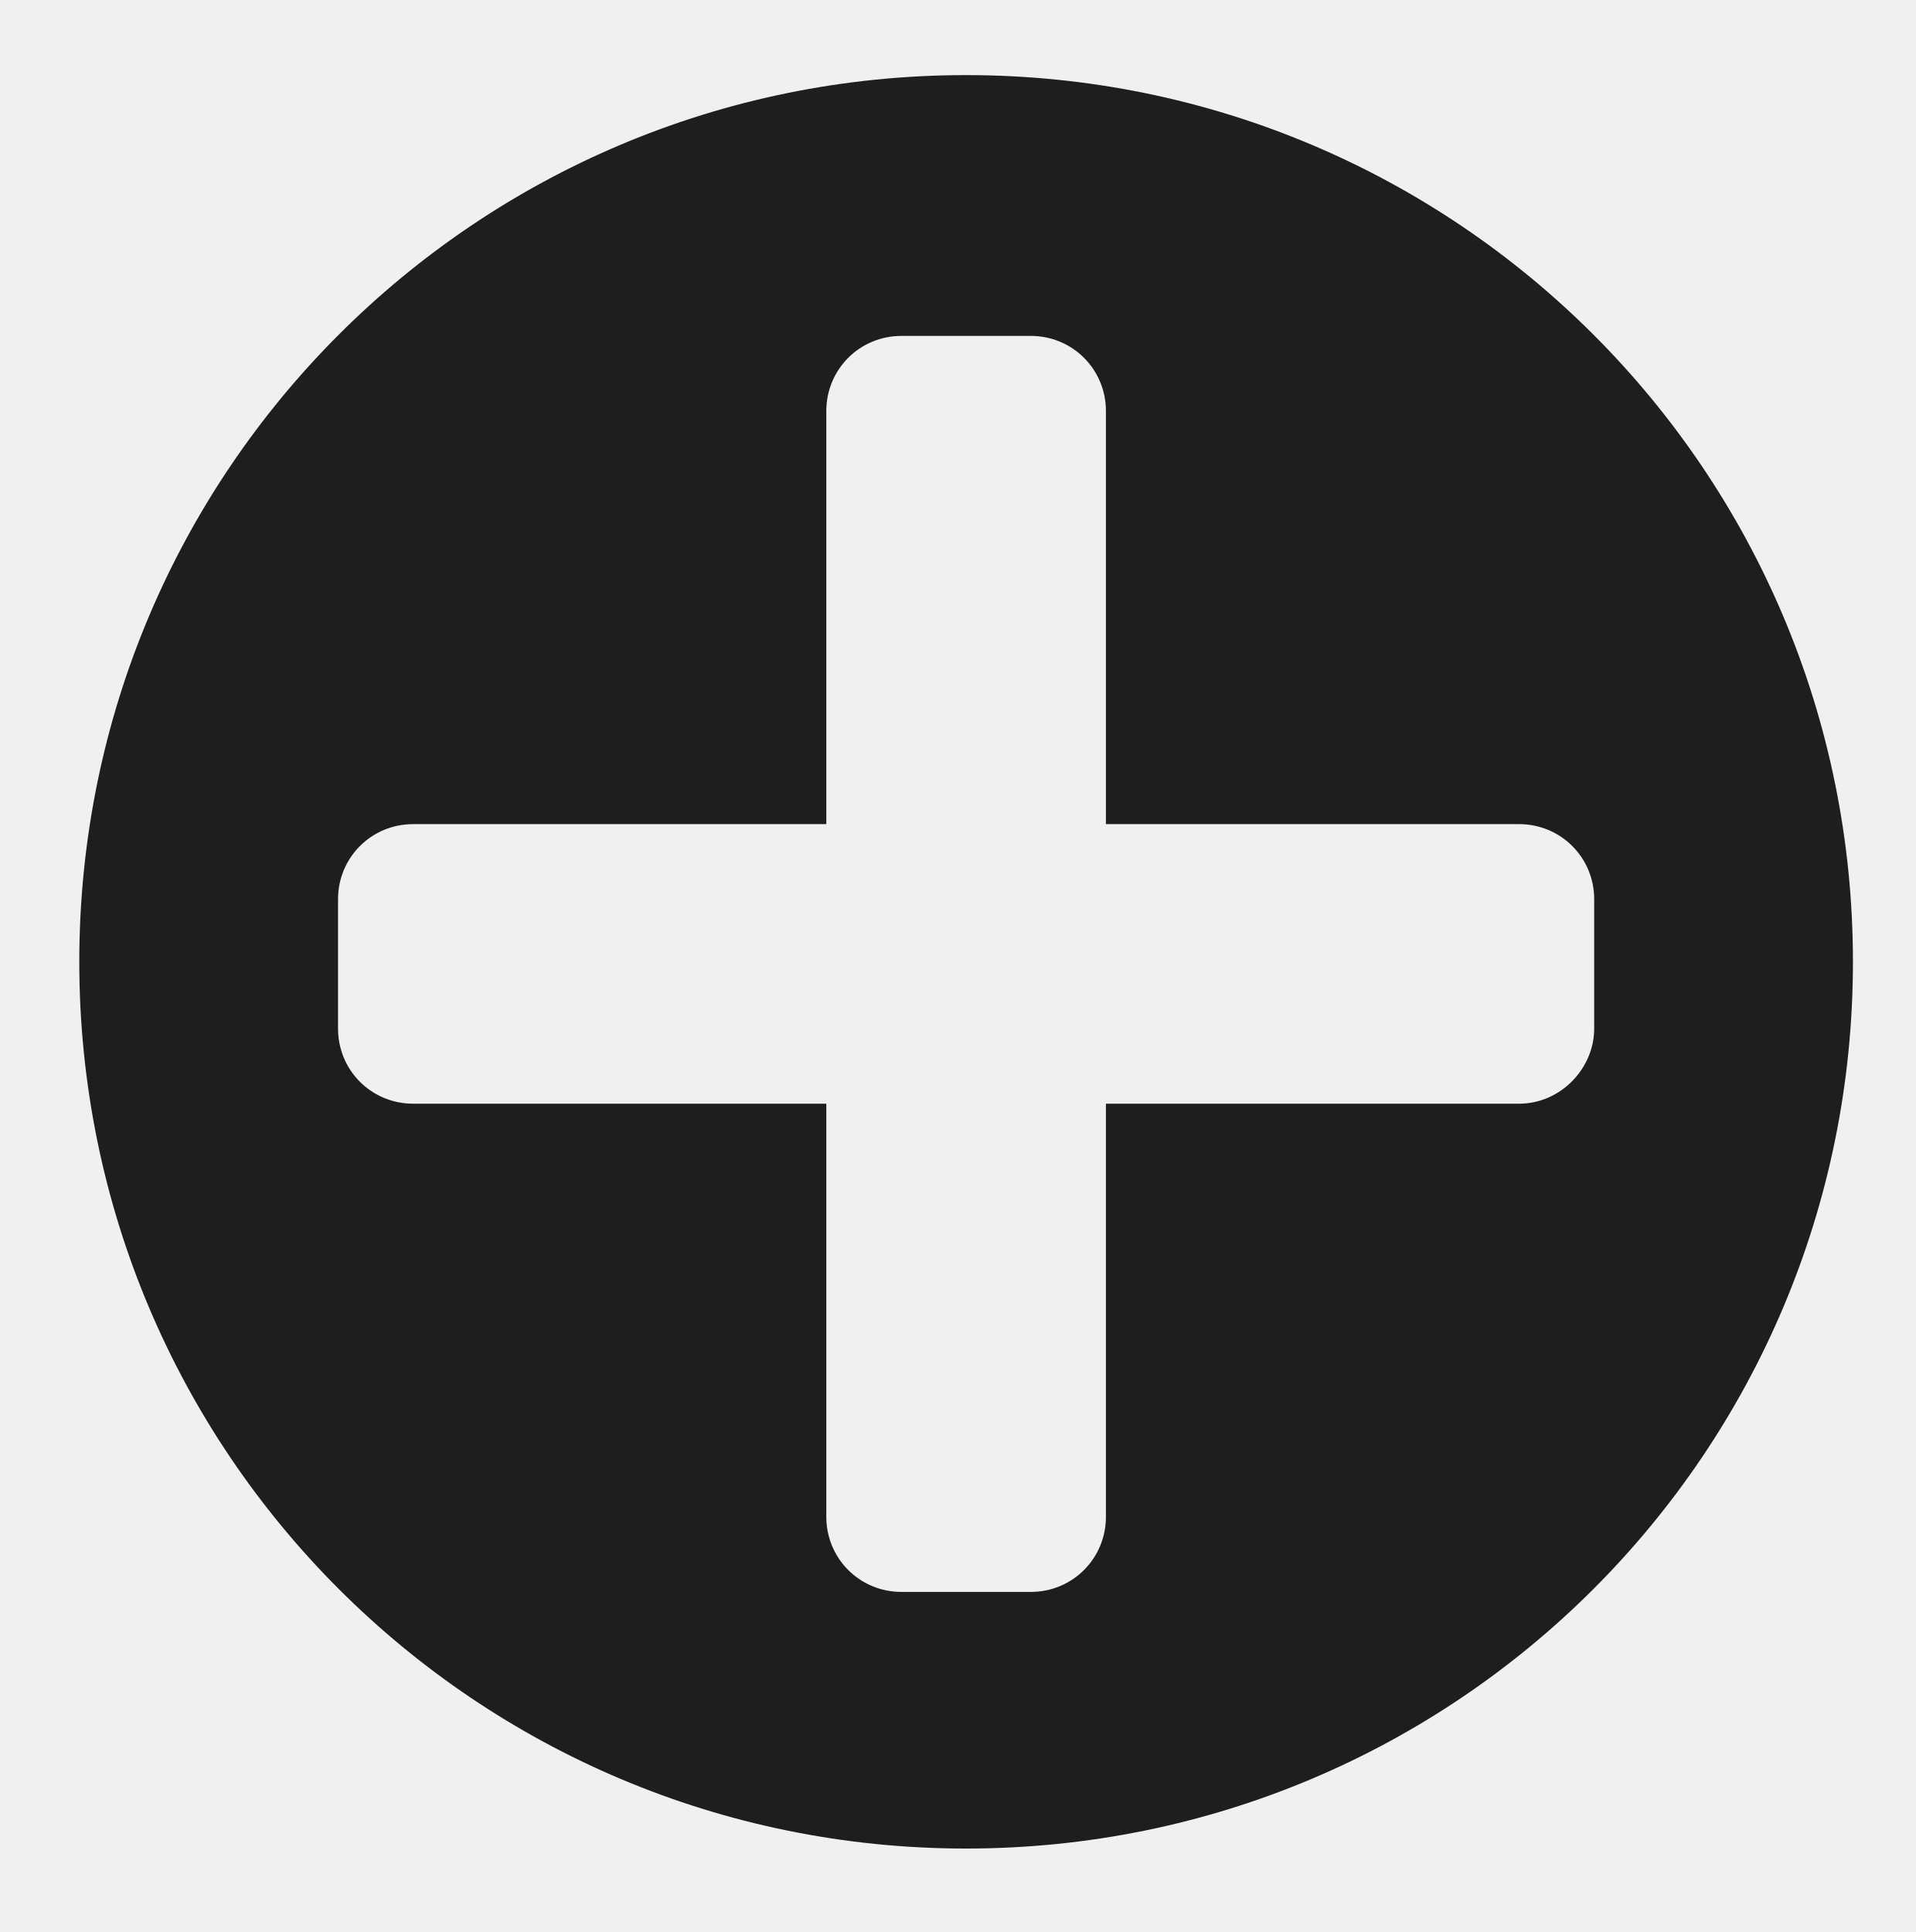
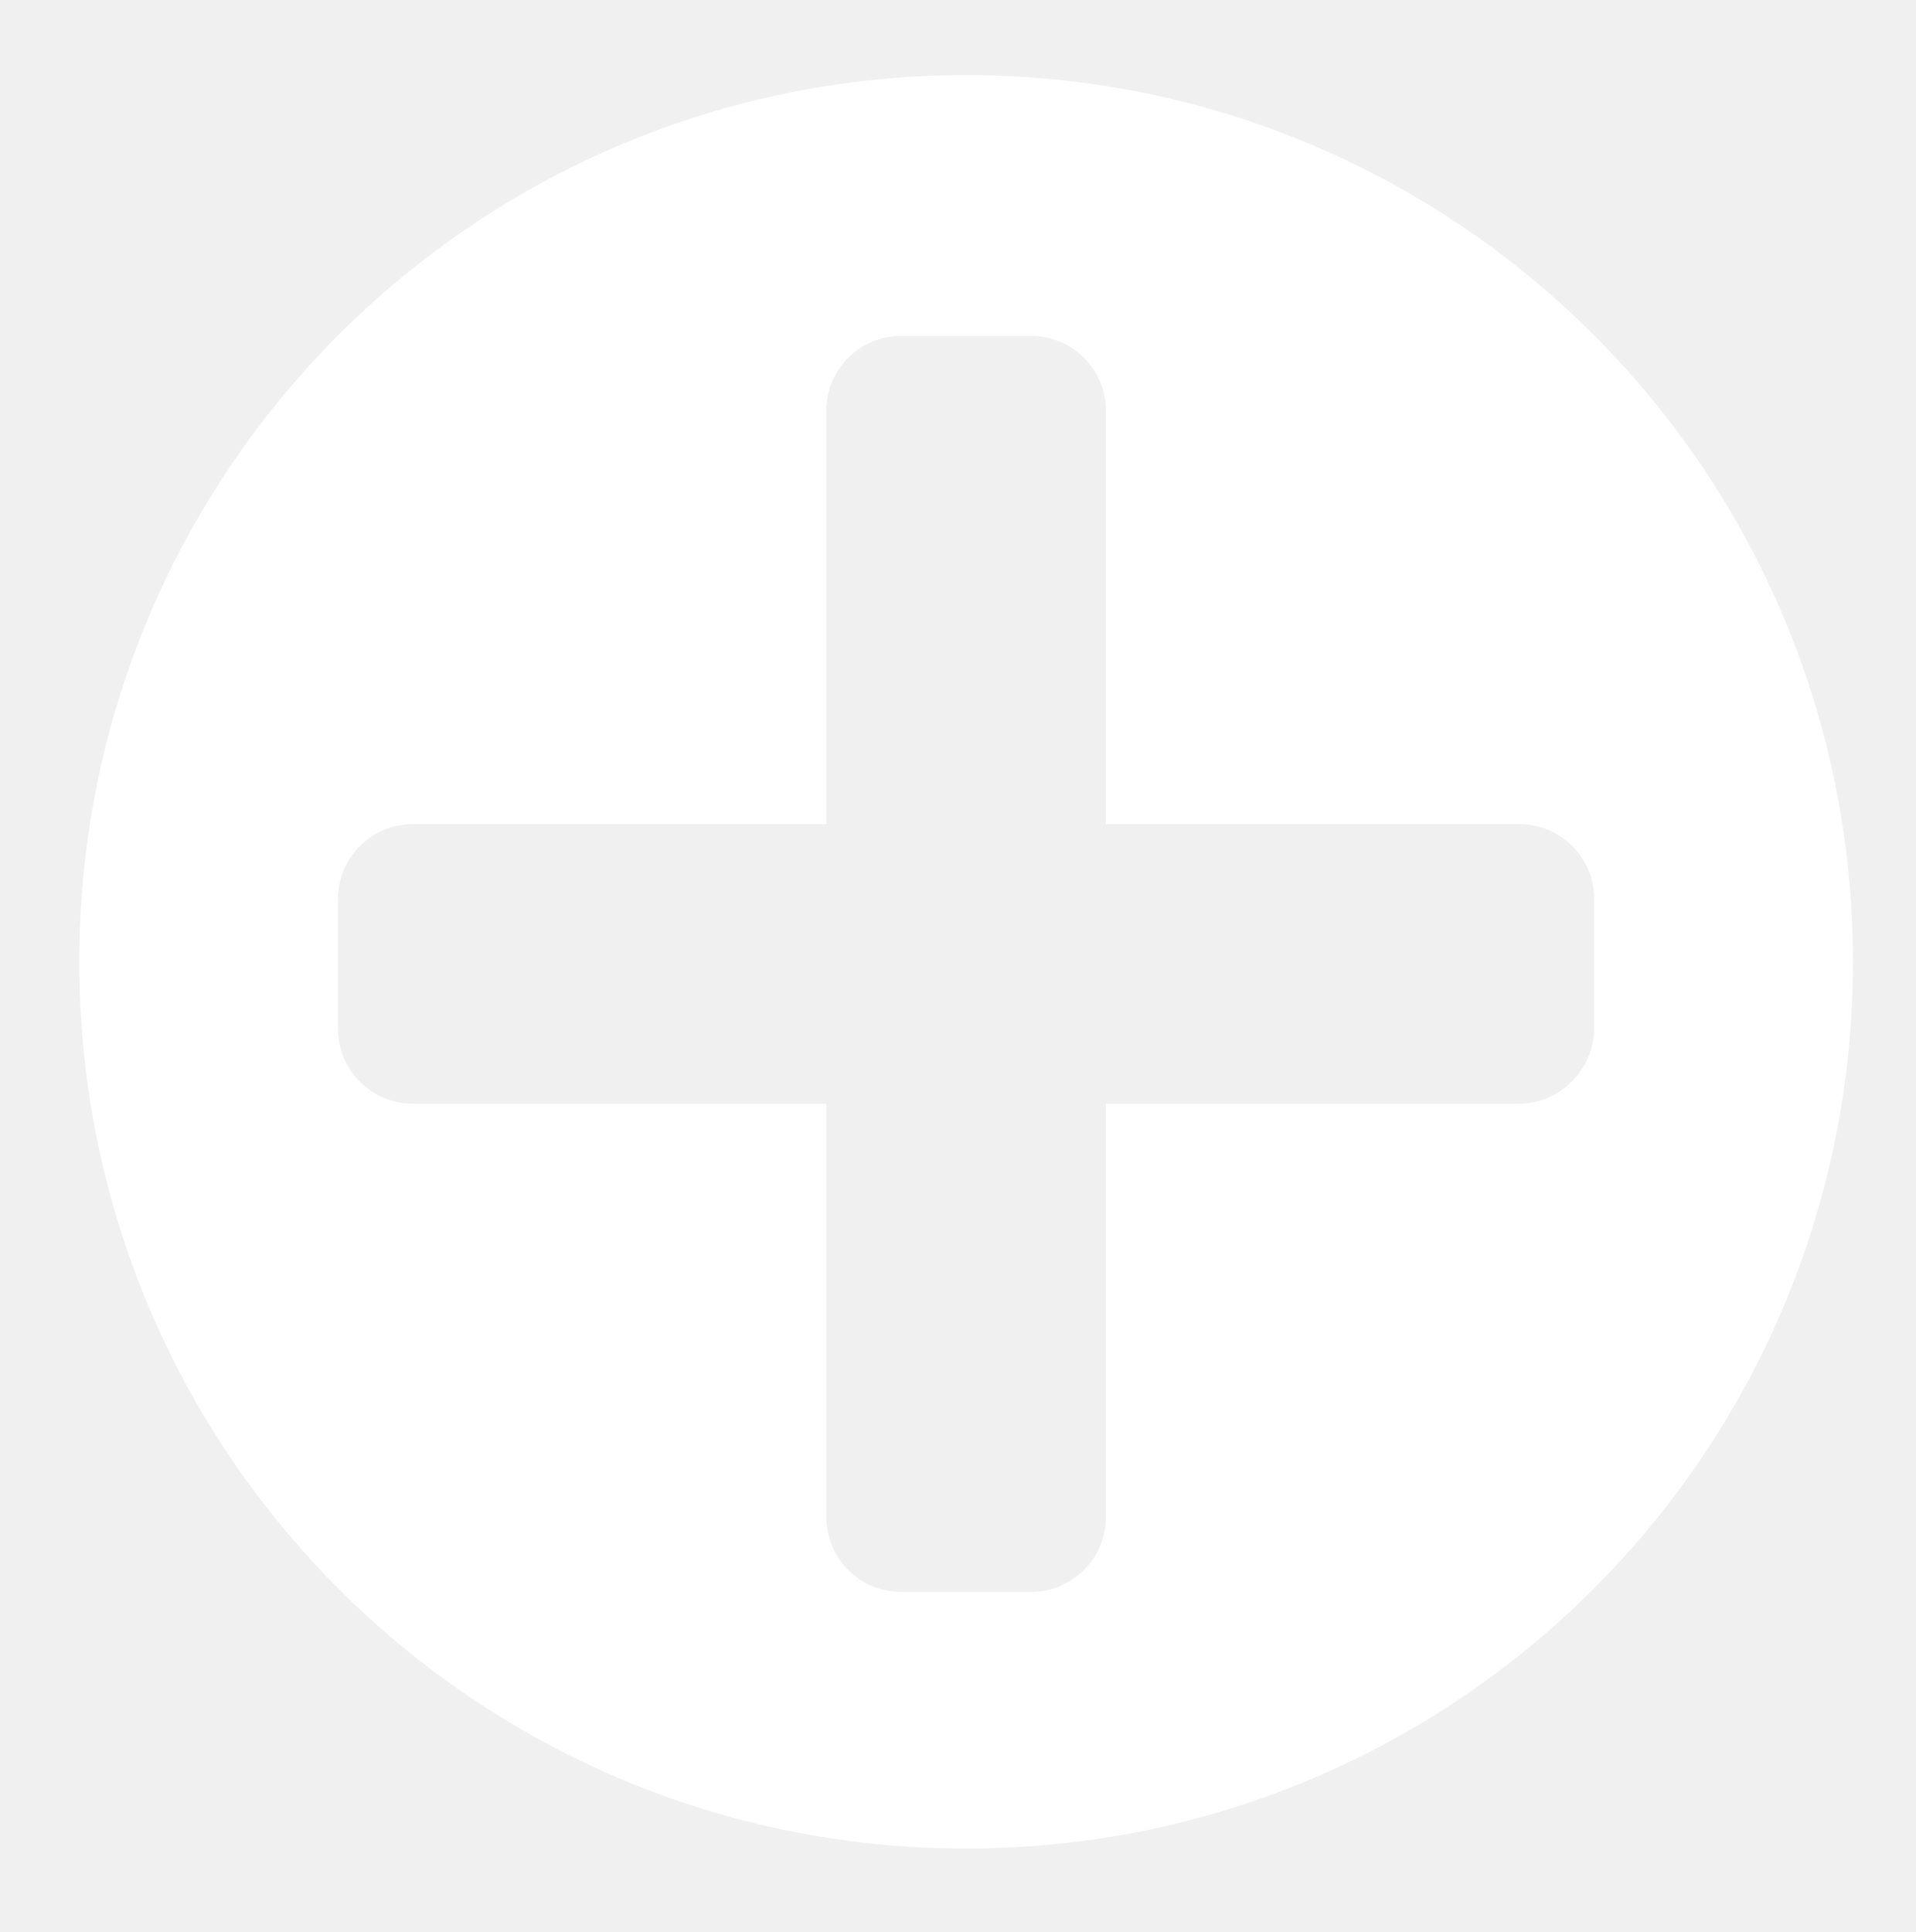
<svg xmlns="http://www.w3.org/2000/svg" viewBox="0 0 91.8 92.6">
-   <path fill="#1E1E1E" d="M46.3,3.6c-23.5,0-42.5,19-42.5,42.5s19,42.5,42.5,42.5c23.5,0,42.5-19,42.5-42.5S69.8,3.6,46.3,3.6z M72.8,52.9H53v19.8c0,2-1.6,3.6-3.6,3.6h-6.2c-2,0-3.6-1.6-3.6-3.6V52.9H19.8c-2,0-3.6-1.6-3.6-3.6v-6.2c0-2,1.6-3.6,3.6-3.6h19.8 V19.7c0-2,1.6-3.6,3.6-3.6h6.2c2,0,3.6,1.6,3.6,3.6v19.8h19.8c2,0,3.6,1.6,3.6,3.6v6.2C76.4,51.2,74.8,52.9,72.8,52.9z" />
+   <path fill="#ffffff" d="M46.3,3.6c-23.5,0-42.5,19-42.5,42.5s19,42.5,42.5,42.5c23.5,0,42.5-19,42.5-42.5S69.8,3.6,46.3,3.6z M72.8,52.9H53v19.8c0,2-1.6,3.6-3.6,3.6h-6.2c-2,0-3.6-1.6-3.6-3.6V52.9H19.8c-2,0-3.6-1.6-3.6-3.6v-6.2c0-2,1.6-3.6,3.6-3.6h19.8 V19.7c0-2,1.6-3.6,3.6-3.6h6.2c2,0,3.6,1.6,3.6,3.6v19.8h19.8c2,0,3.6,1.6,3.6,3.6v6.2C76.4,51.2,74.8,52.9,72.8,52.9z" />
</svg>
